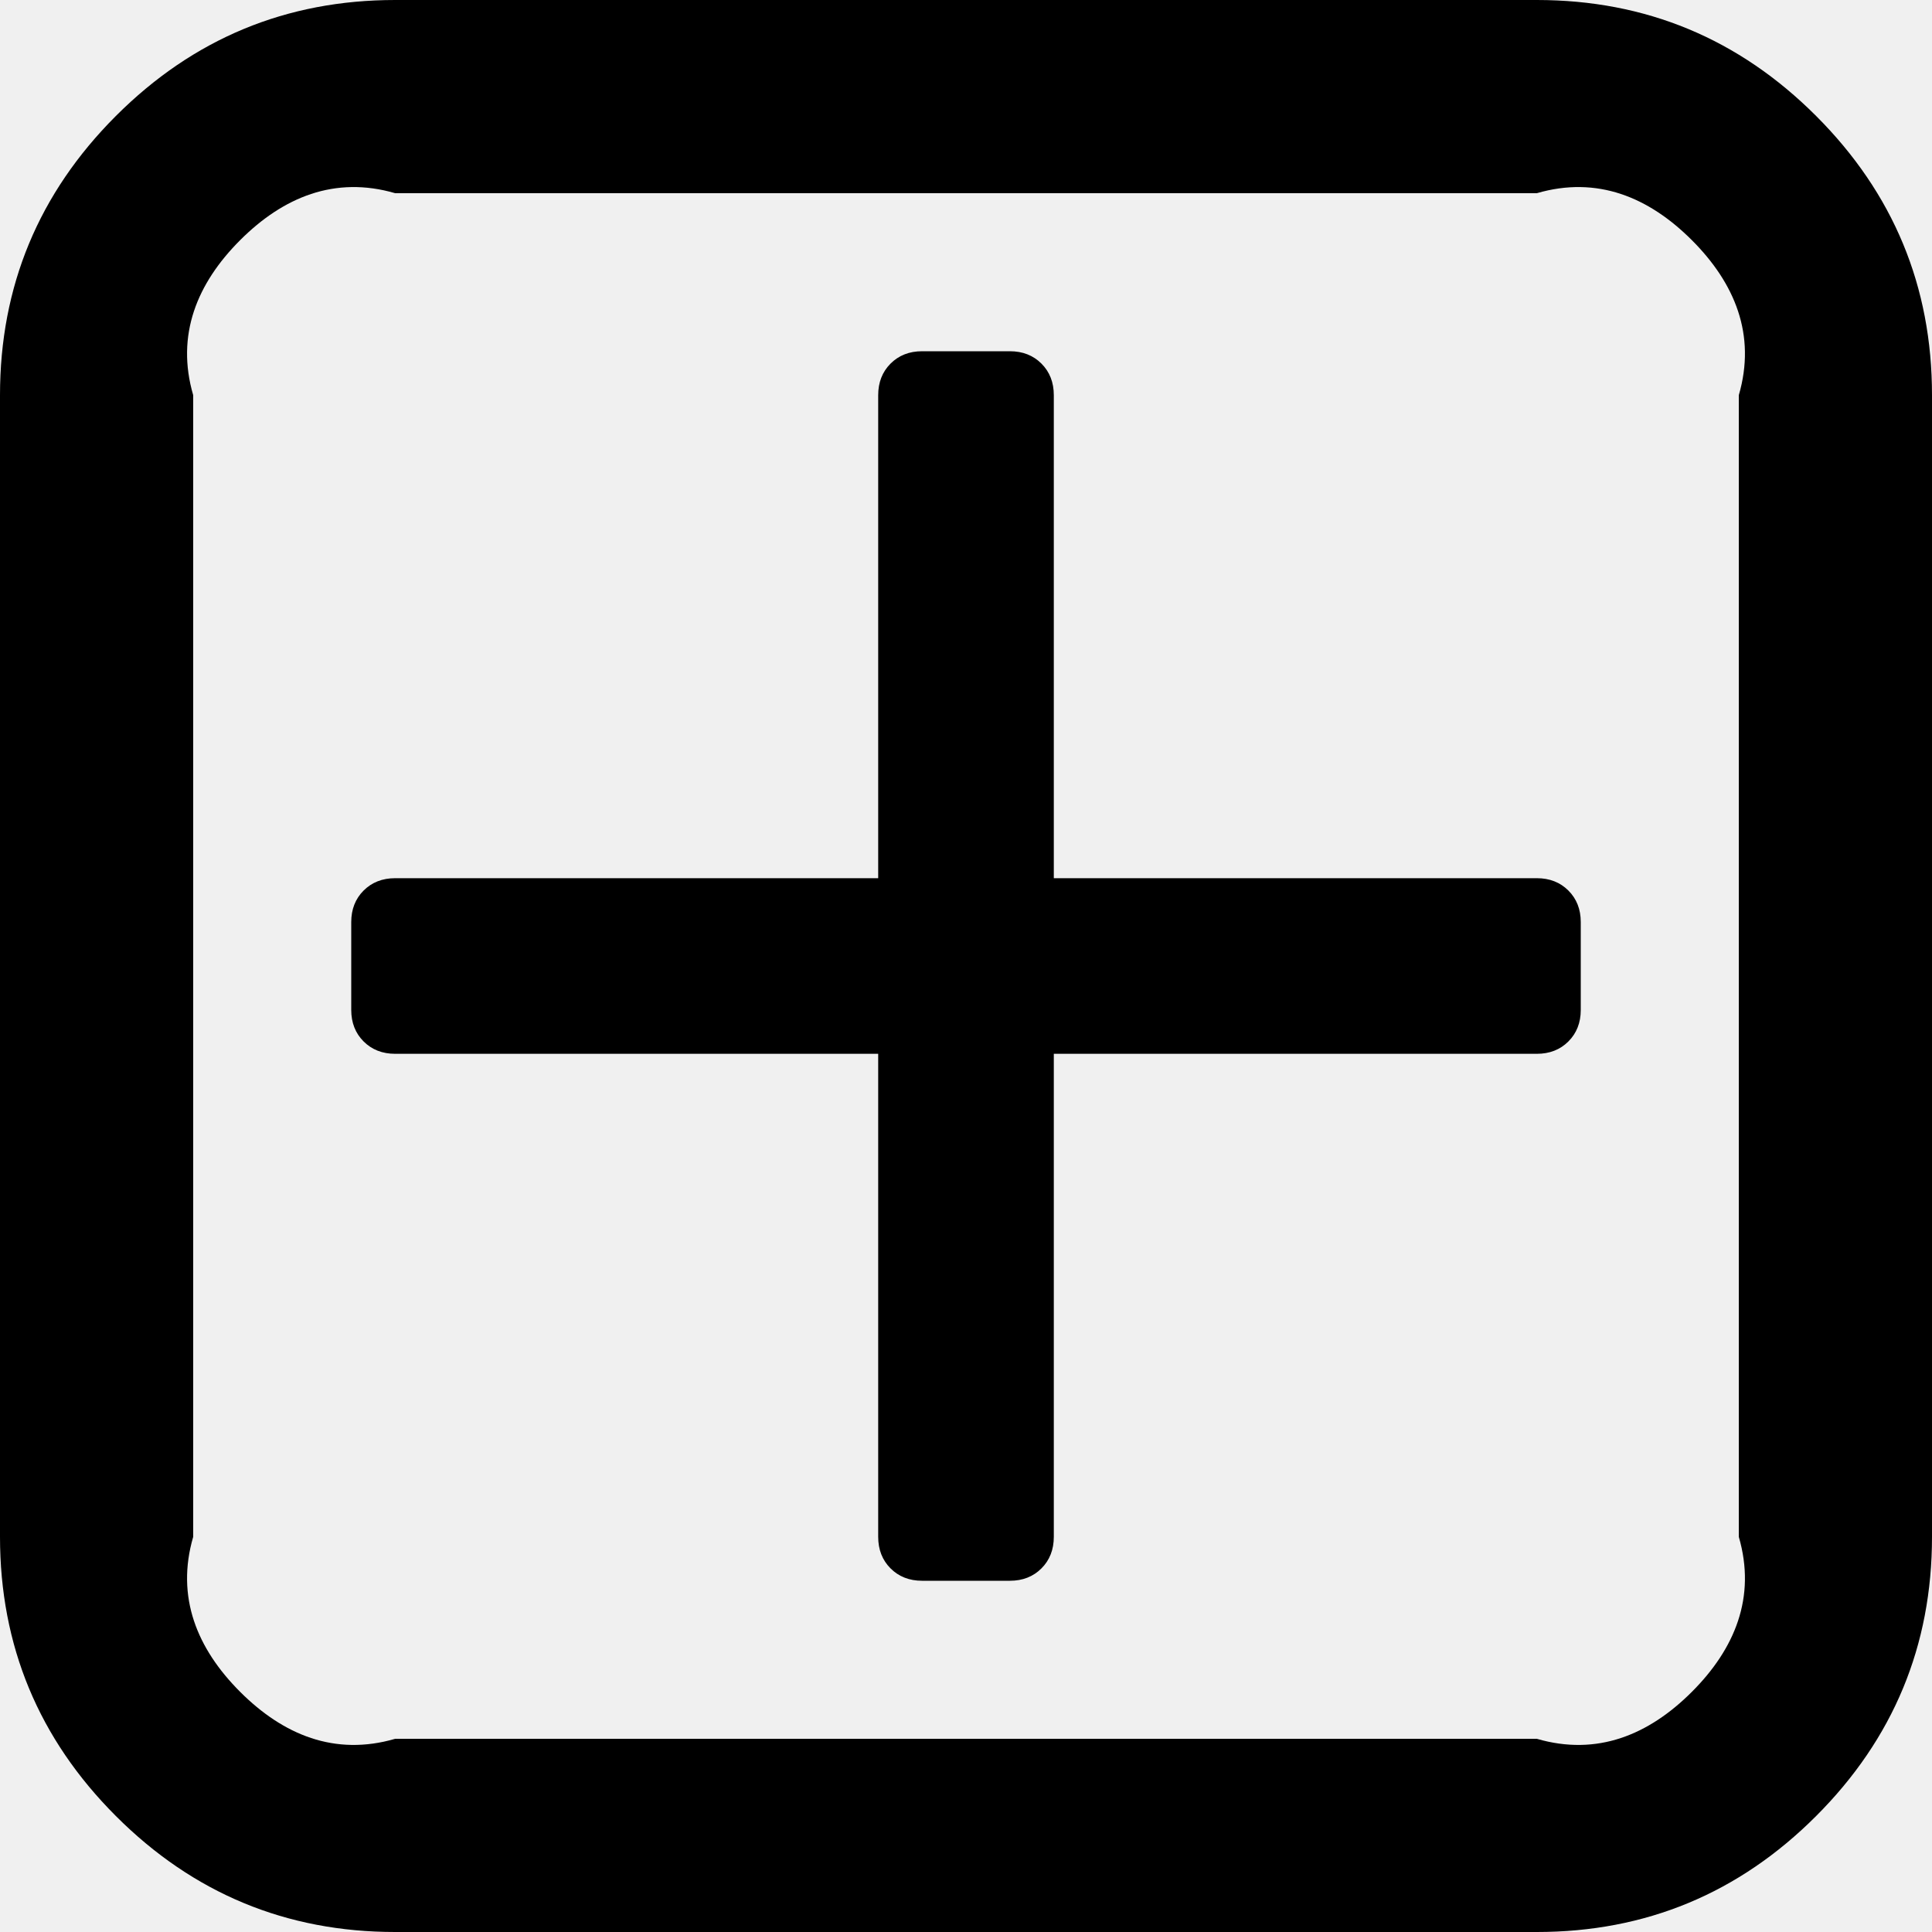
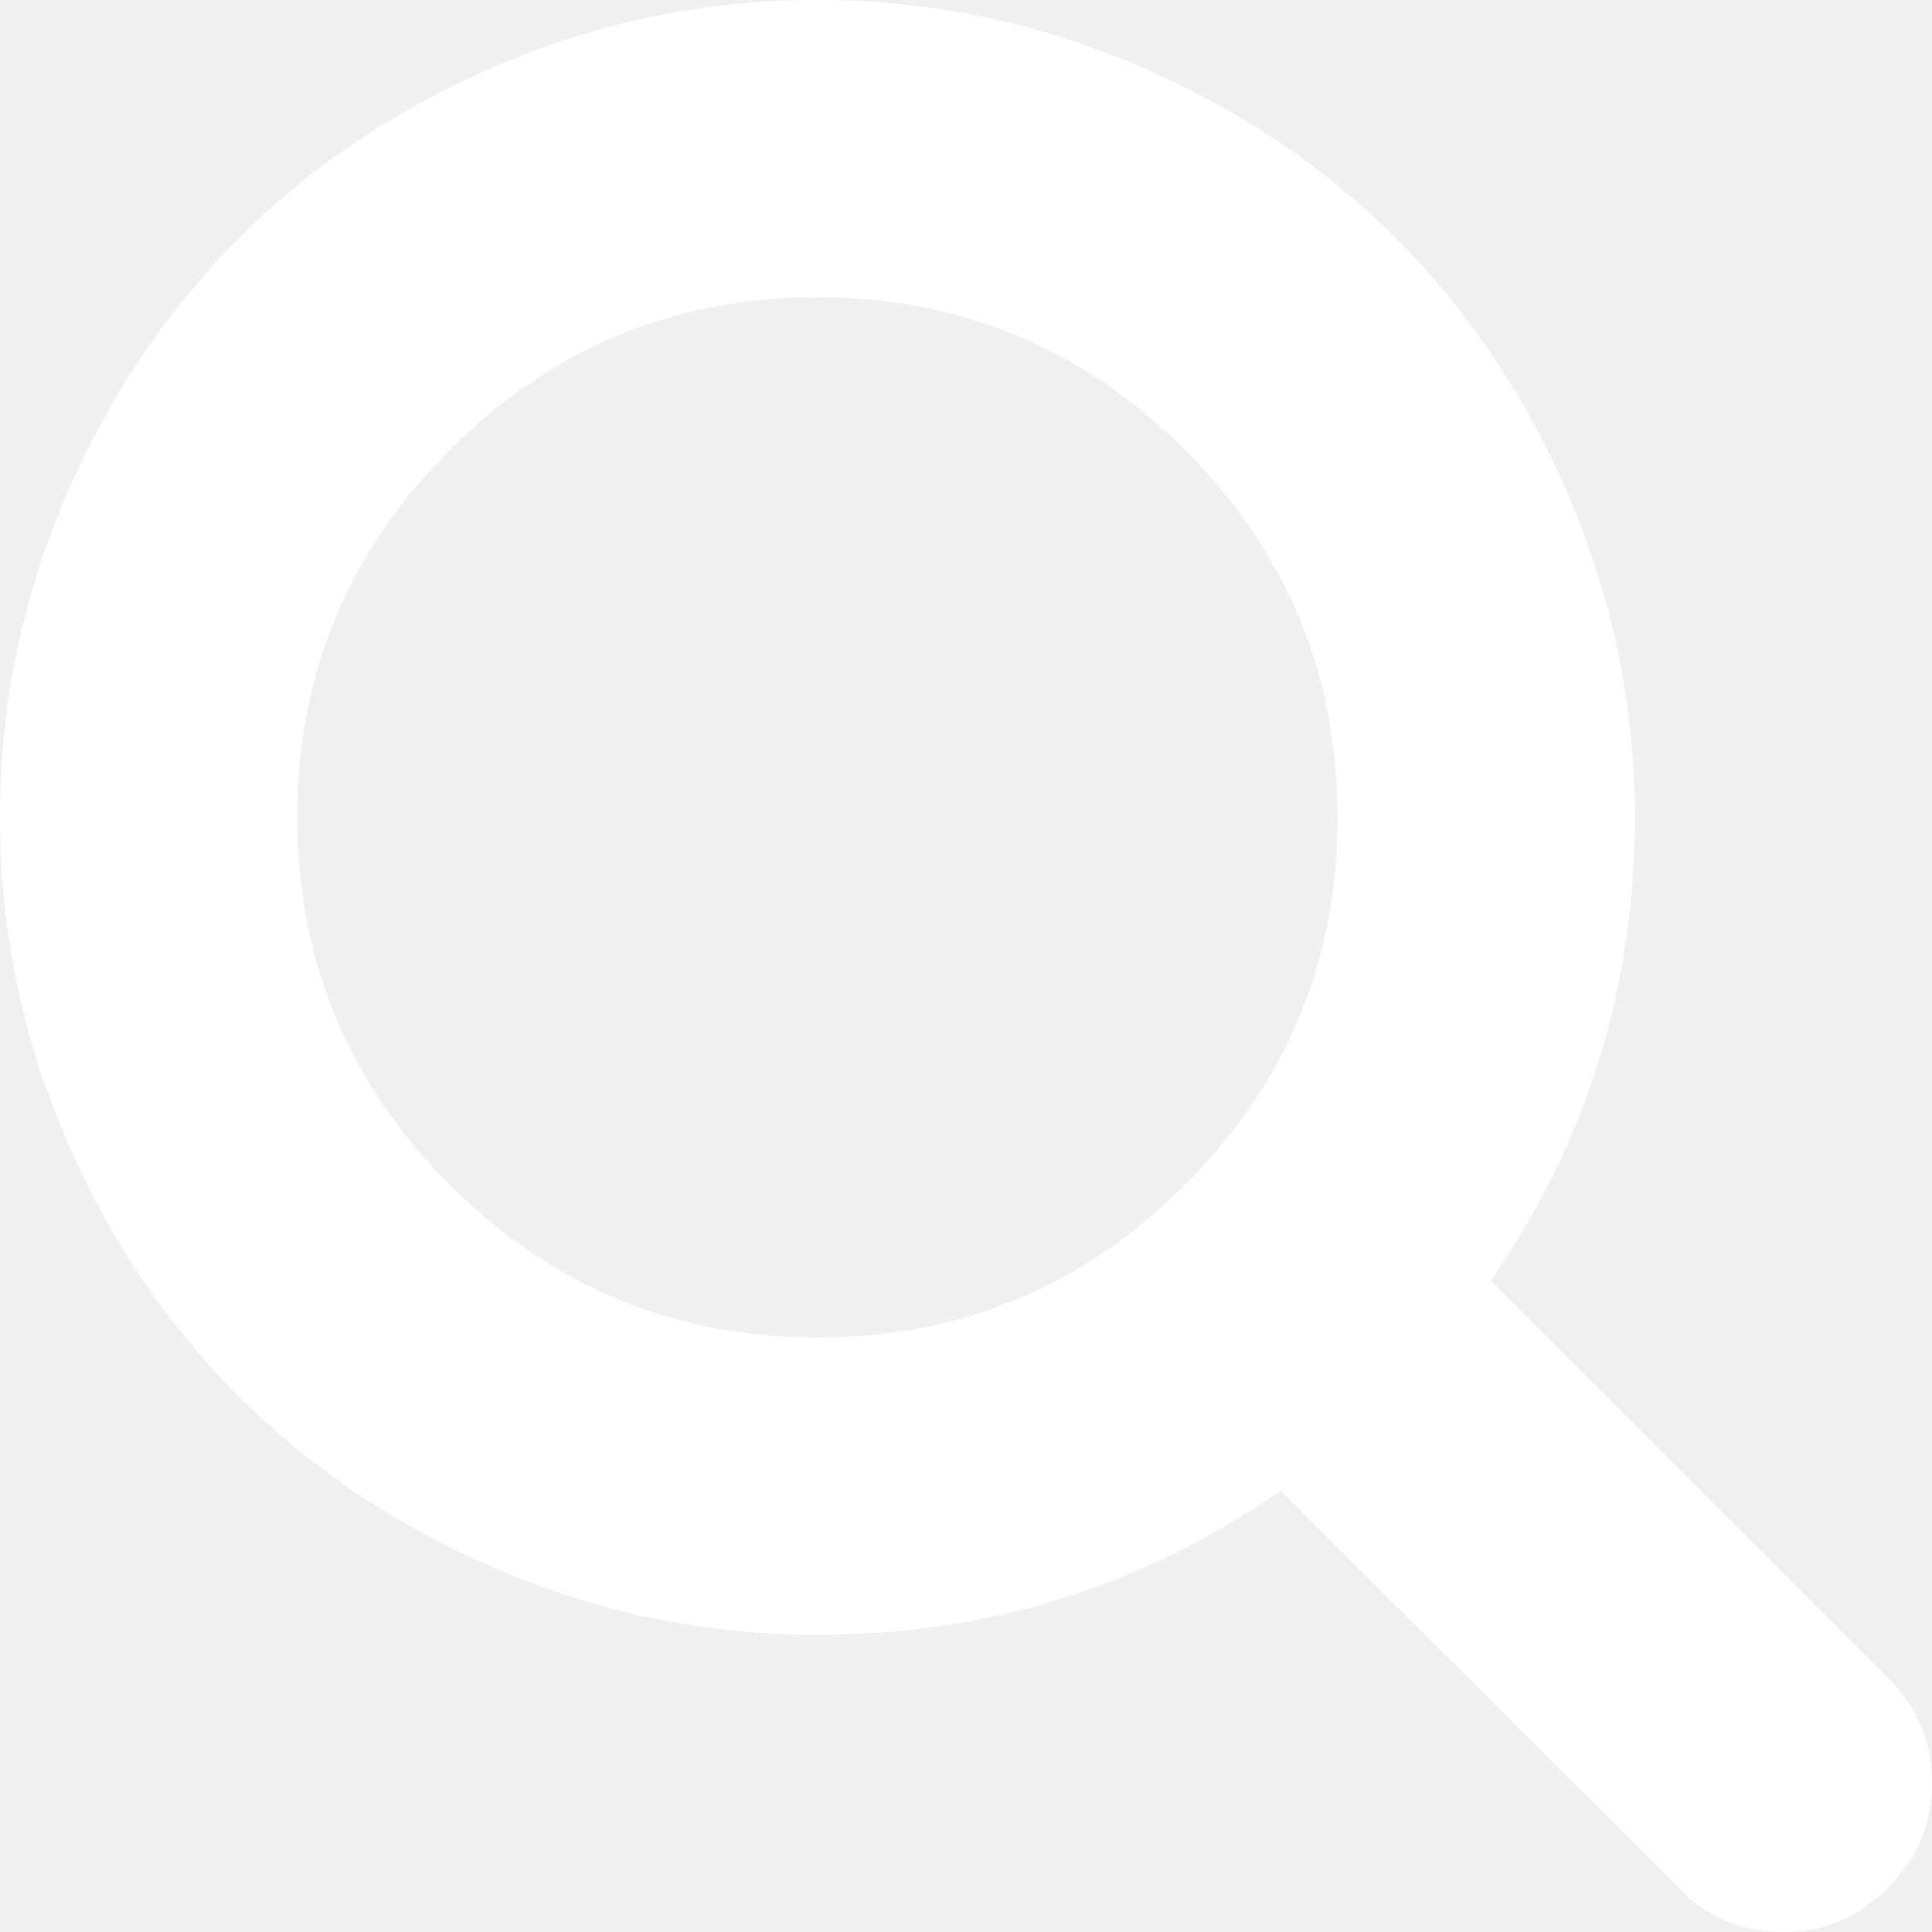
- <svg xmlns="http://www.w3.org/2000/svg" version="1.1" width="20px" height="20px">
-   <g transform="matrix(1 0 0 1 -132 -125 )">
-     <path d="M 16.236 9.219  C 16.321 9.304  16.364 9.413  16.364 9.545  L 16.364 10.455  C 16.364 10.587  16.321 10.696  16.236 10.781  C 16.151 10.866  16.042 10.909  15.909 10.909  L 10.909 10.909  L 10.909 15.909  C 10.909 16.042  10.866 16.151  10.781 16.236  C 10.696 16.321  10.587 16.364  10.455 16.364  L 9.545 16.364  C 9.413 16.364  9.304 16.321  9.219 16.236  C 9.134 16.151  9.091 16.042  9.091 15.909  L 9.091 10.909  L 4.091 10.909  C 3.958 10.909  3.849 10.866  3.764 10.781  C 3.679 10.696  3.636 10.587  3.636 10.455  L 3.636 9.545  C 3.636 9.413  3.679 9.304  3.764 9.219  C 3.849 9.134  3.958 9.091  4.091 9.091  L 9.091 9.091  L 9.091 4.091  C 9.091 3.958  9.134 3.849  9.219 3.764  C 9.304 3.679  9.413 3.636  9.545 3.636  L 10.455 3.636  C 10.587 3.636  10.696 3.679  10.781 3.764  C 10.866 3.849  10.909 3.958  10.909 4.091  L 10.909 9.091  L 15.909 9.091  C 16.042 9.091  16.151 9.134  16.236 9.219  Z M 17.514 17.514  C 17.959 17.069  18.182 16.534  18 15.909  L 18 4.091  C 18.182 3.466  17.959 2.931  17.514 2.486  C 17.069 2.041  16.534 1.818  15.909 2  L 4.091 2  C 3.466 1.818  2.931 2.041  2.486 2.486  C 2.041 2.931  1.818 3.466  2 4.091  L 2 15.909  C 1.818 16.534  2.041 17.069  2.486 17.514  C 2.931 17.959  3.466 18.182  4.091 18  L 15.909 18  C 16.534 18.182  17.069 17.959  17.514 17.514  Z M 18.8 1.2  C 19.6 2  20 2.964  20 4.091  L 20 15.909  C 20 17.036  19.6 18  18.8 18.8  C 18 19.6  17.036 20  15.909 20  L 4.091 20  C 2.964 20  2 19.6  1.2 18.8  C 0.4 18  0 17.036  0 15.909  L 0 4.091  C 0 2.964  0.4 2  1.2 1.2  C 2 0.4  2.964 0  4.091 0  L 15.909 0  C 17.036 0  18 0.4  18.8 1.2  Z " fill-rule="nonzero" fill="#000000" stroke="none" transform="matrix(1 0 0 1 132 125 )" />
+ <svg xmlns="http://www.w3.org/2000/svg" version="1.1" width="13px" height="13px">
+   <g transform="matrix(1 0 0 1 -261 -26 )">
+     <path d="M 7.973 7.973  C 8.658 7.288  9 6.464  9 5.5  C 9 4.536  8.658 3.712  7.973 3.027  C 7.288 2.342  6.464 2  5.5 2  C 4.536 2  3.712 2.342  3.027 3.027  C 2.342 3.712  2 4.536  2 5.5  C 2 6.464  2.342 7.288  3.027 7.973  C 3.712 8.658  4.536 9  5.5 9  C 6.464 9  7.288 8.658  7.973 7.973  Z M 12.711 11.297  C 12.904 11.49  13 11.724  13 12  C 13 12.271  12.901 12.505  12.703 12.703  C 12.505 12.901  12.271 13  12 13  C 11.719 13  11.484 12.901  11.297 12.703  L 8.617 10.031  C 7.685 10.677  6.646 11  5.5 11  C 4.755 11  4.043 10.855  3.363 10.566  C 2.684 10.277  2.098 9.887  1.605 9.395  C 1.113 8.902  0.723 8.316  0.434 7.637  C 0.145 6.957  0 6.245  0 5.5  C 0 4.755  0.145 4.043  0.434 3.363  C 0.723 2.684  1.113 2.098  1.605 1.605  C 2.098 1.113  2.684 0.723  3.363 0.434  C 4.043 0.145  4.755 0  5.5 0  C 6.245 0  6.957 0.145  7.637 0.434  C 8.316 0.723  8.902 1.113  9.395 1.605  C 9.887 2.098  10.277 2.684  10.566 3.363  C 10.855 4.043  11 4.755  11 5.5  C 11 6.646  10.677 7.685  10.031 8.617  L 12.711 11.297  Z " fill-rule="nonzero" fill="#ffffff" stroke="none" transform="matrix(1 0 0 1 261 26 )" />
  </g>
</svg>
